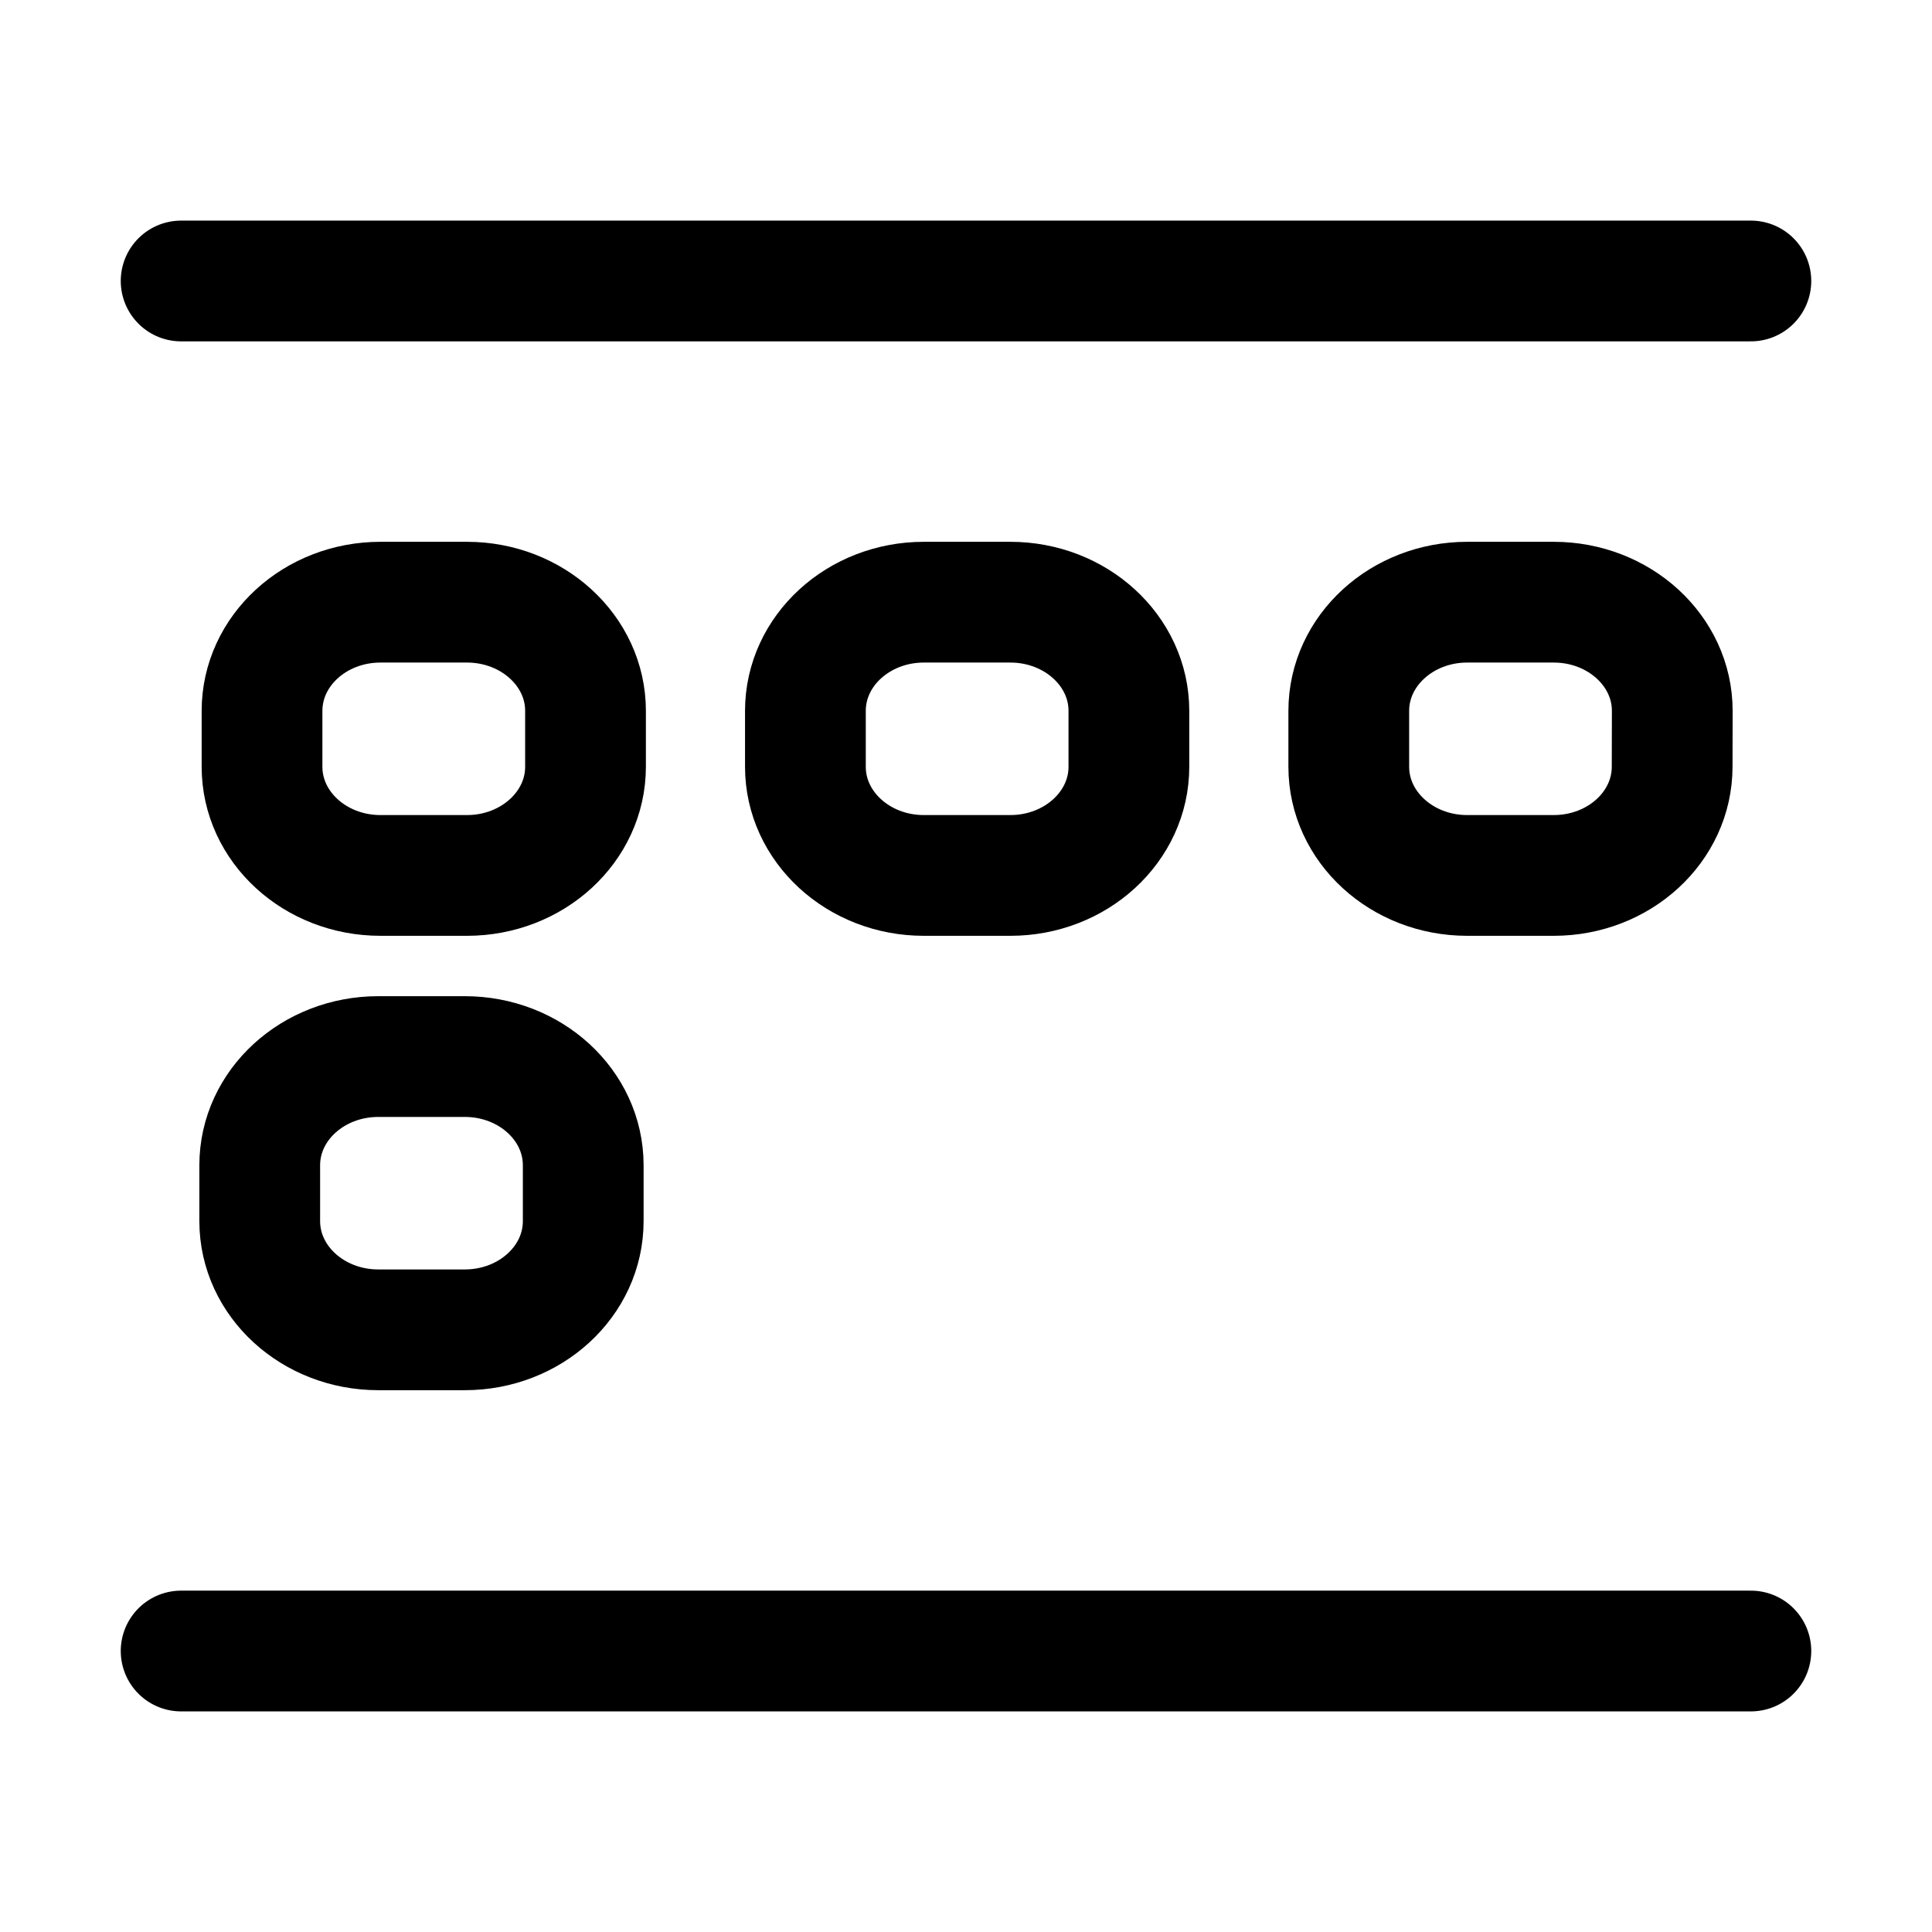
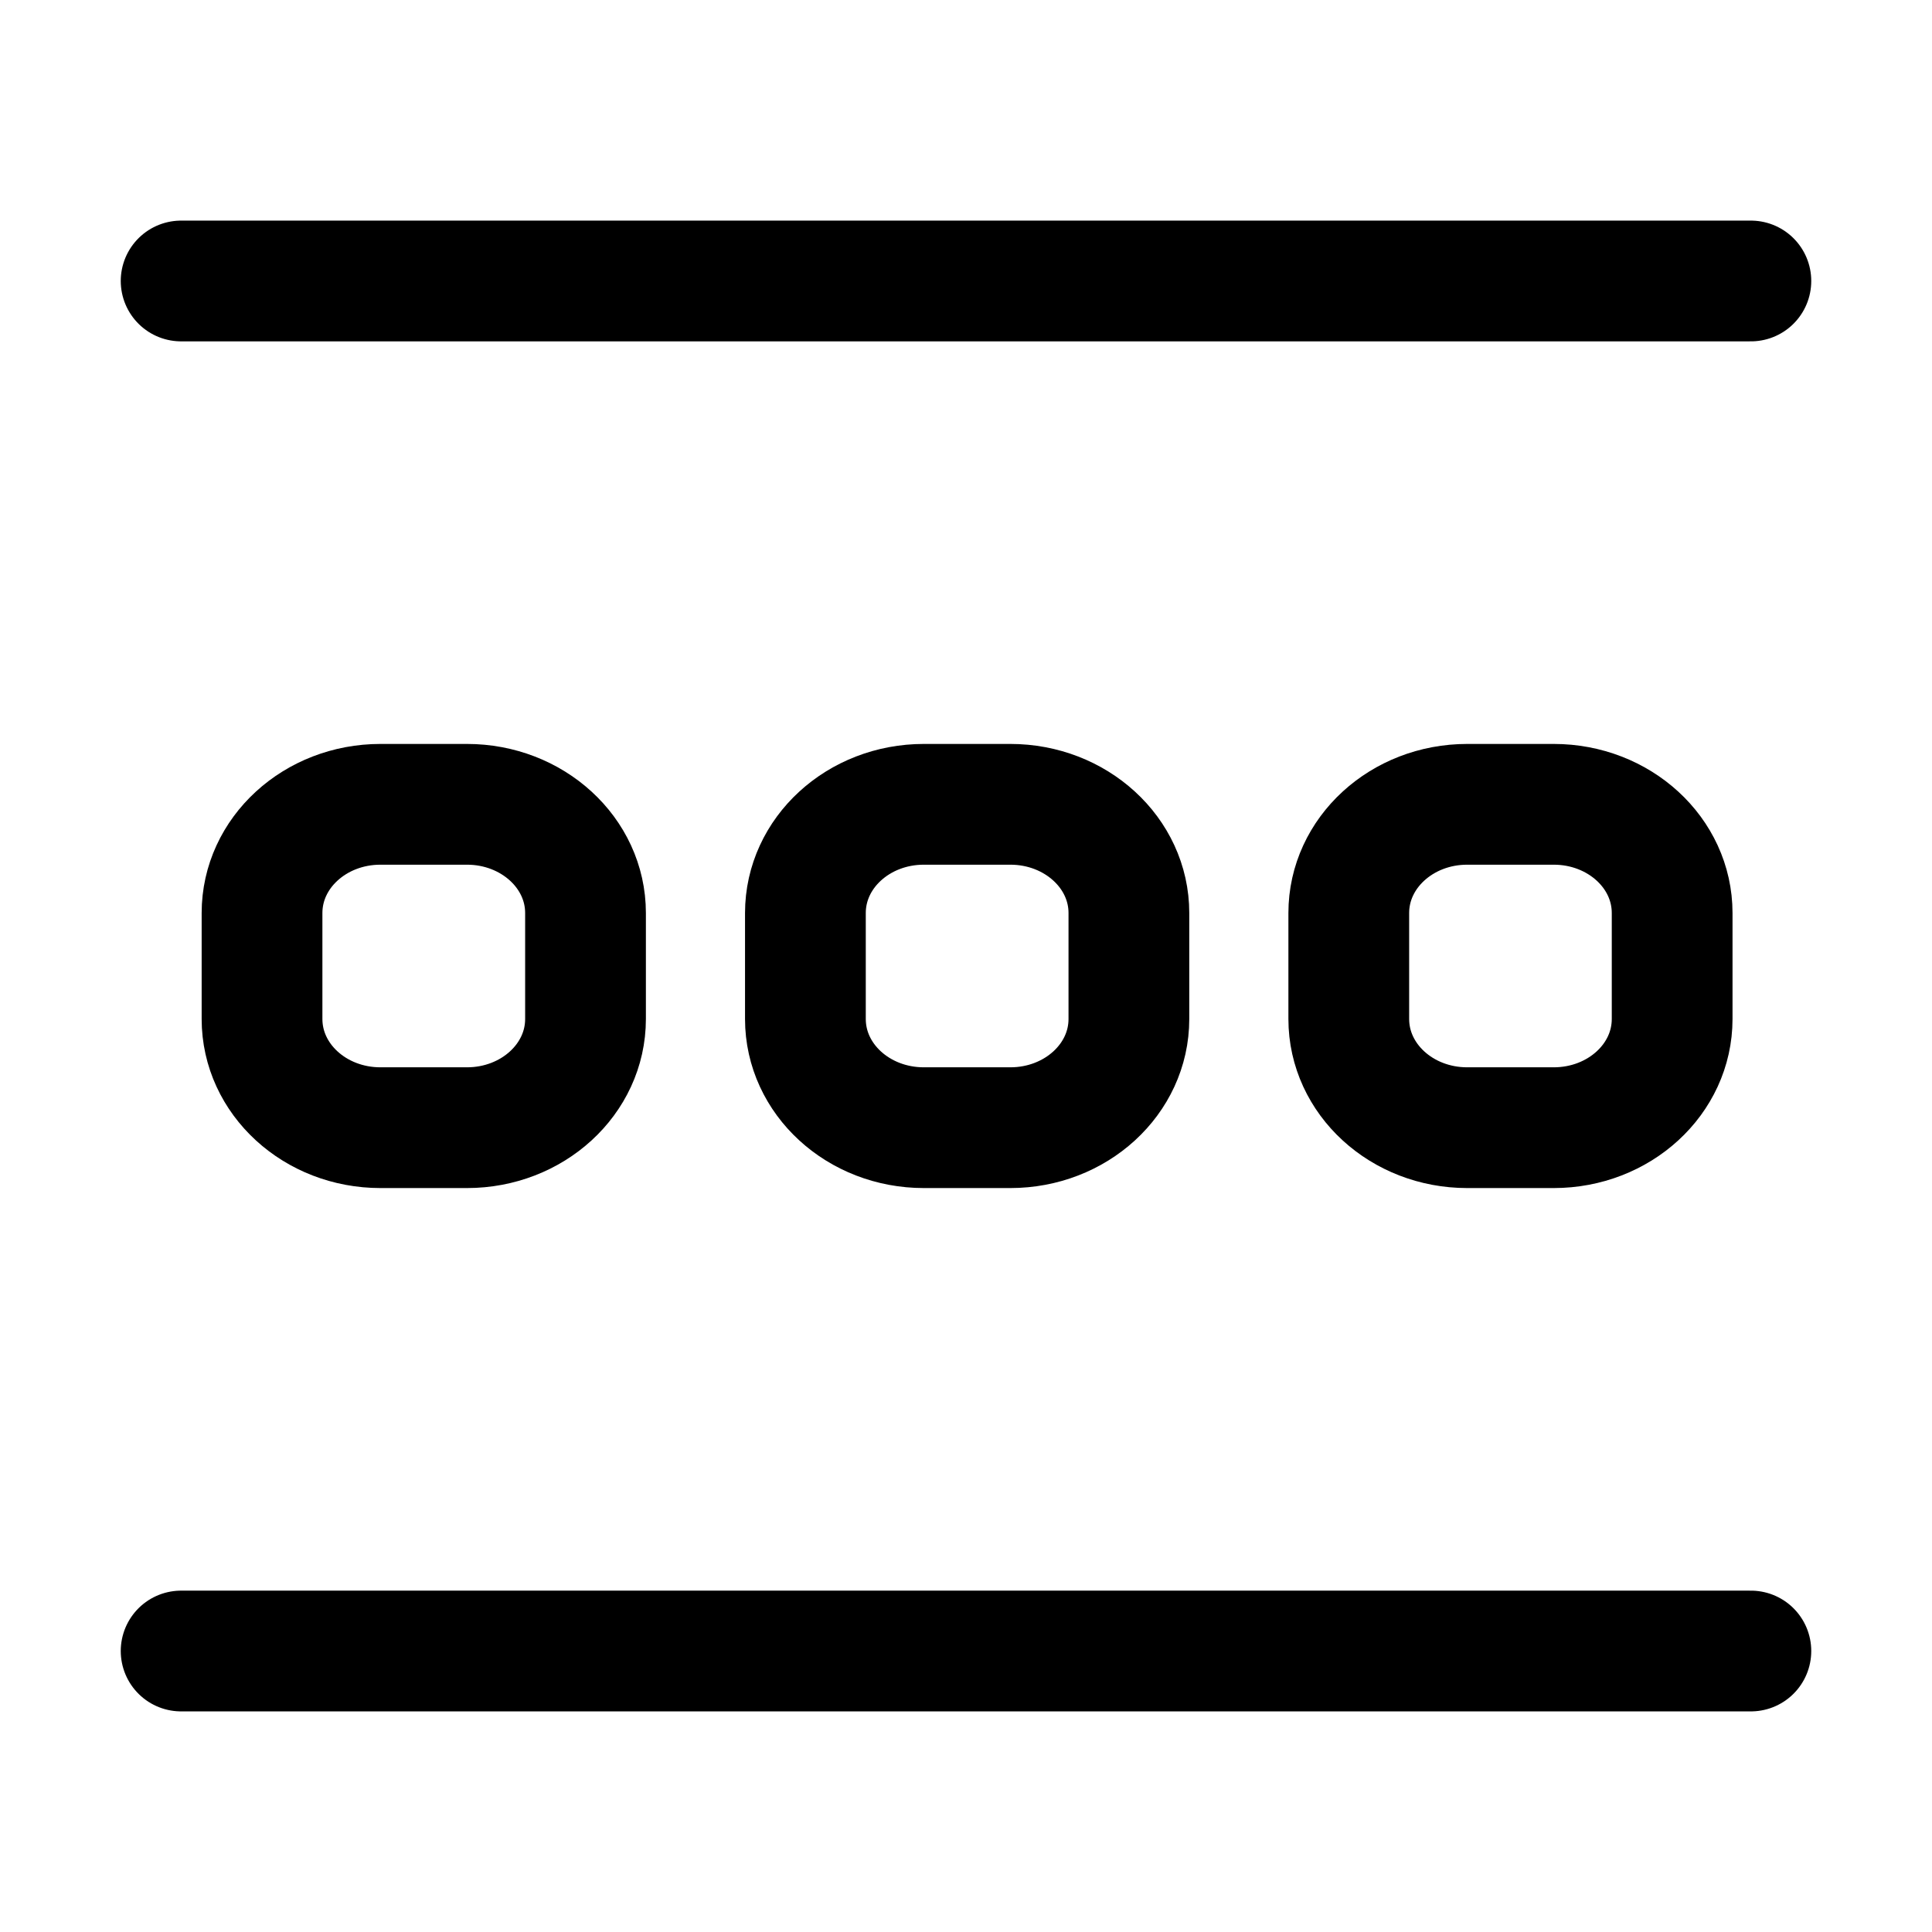
<svg xmlns="http://www.w3.org/2000/svg" width="16" height="16" viewBox="0 0 16 16" fill="none">
-   <path d="M3.867 4.987H3.151C2.609 4.987 2.17 5.39 2.17 5.887L2.17 6.35C2.17 6.847 2.609 7.25 3.151 7.25H3.867C4.409 7.25 4.849 6.847 4.849 6.35L4.849 5.887C4.849 5.39 4.409 4.987 3.867 4.987Z" stroke="currentColor" stroke-linecap="round" stroke-linejoin="round" />
-   <path d="M3.849 8.75H3.133C2.591 8.75 2.151 9.153 2.151 9.65L2.151 10.113C2.151 10.61 2.591 11.013 3.133 11.013H3.849C4.391 11.013 4.83 10.61 4.83 10.113L4.83 9.65C4.83 9.153 4.391 8.75 3.849 8.75Z" stroke="currentColor" stroke-linecap="round" stroke-linejoin="round" />
-   <path d="M8.367 4.987H7.651C7.109 4.987 6.67 5.39 6.67 5.887L6.67 6.35C6.67 6.847 7.109 7.25 7.651 7.25H8.367C8.909 7.25 9.349 6.847 9.349 6.35L9.349 5.887C9.349 5.39 8.909 4.987 8.367 4.987Z" stroke="currentColor" stroke-linecap="round" stroke-linejoin="round" />
-   <path d="M12.867 4.987H12.151C11.609 4.987 11.17 5.39 11.17 5.887L11.17 6.35C11.17 6.847 11.609 7.25 12.151 7.25H12.867C13.409 7.25 13.848 6.847 13.848 6.35L13.849 5.887C13.849 5.39 13.409 4.987 12.867 4.987Z" stroke="currentColor" stroke-linecap="round" stroke-linejoin="round" />
+   <path d="M3.867 6.661H3.151C2.609 6.661 2.17 7.063 2.17 7.561V8.439C2.17 8.937 2.609 9.339 3.151 9.339H3.867C4.409 9.339 4.849 8.937 4.849 8.439V7.561C4.849 7.063 4.409 6.661 3.867 6.661Z" stroke="currentColor" stroke-linecap="round" stroke-linejoin="round" />
+   <path d="M8.367 6.661H7.651C7.109 6.661 6.67 7.063 6.67 7.561V8.439C6.67 8.937 7.109 9.339 7.651 9.339H8.367C8.909 9.339 9.349 8.937 9.349 8.439V7.561C9.349 7.063 8.909 6.661 8.367 6.661Z" stroke="currentColor" stroke-linecap="round" stroke-linejoin="round" />
+   <path d="M12.867 6.661H12.151C11.609 6.661 11.17 7.063 11.17 7.561V8.439C11.17 8.937 11.609 9.339 12.151 9.339H12.867C13.409 9.339 13.848 8.937 13.848 8.439V7.561C13.848 7.063 13.409 6.661 12.867 6.661Z" stroke="currentColor" stroke-linecap="round" stroke-linejoin="round" />
  <path d="M1.5 2.327L8 2.327L14.5 2.327" stroke="currentColor" stroke-linecap="round" stroke-linejoin="round" />
  <path d="M1.5 13.673L8 13.673L14.5 13.673" stroke="currentColor" stroke-linecap="round" stroke-linejoin="round" />
</svg>
